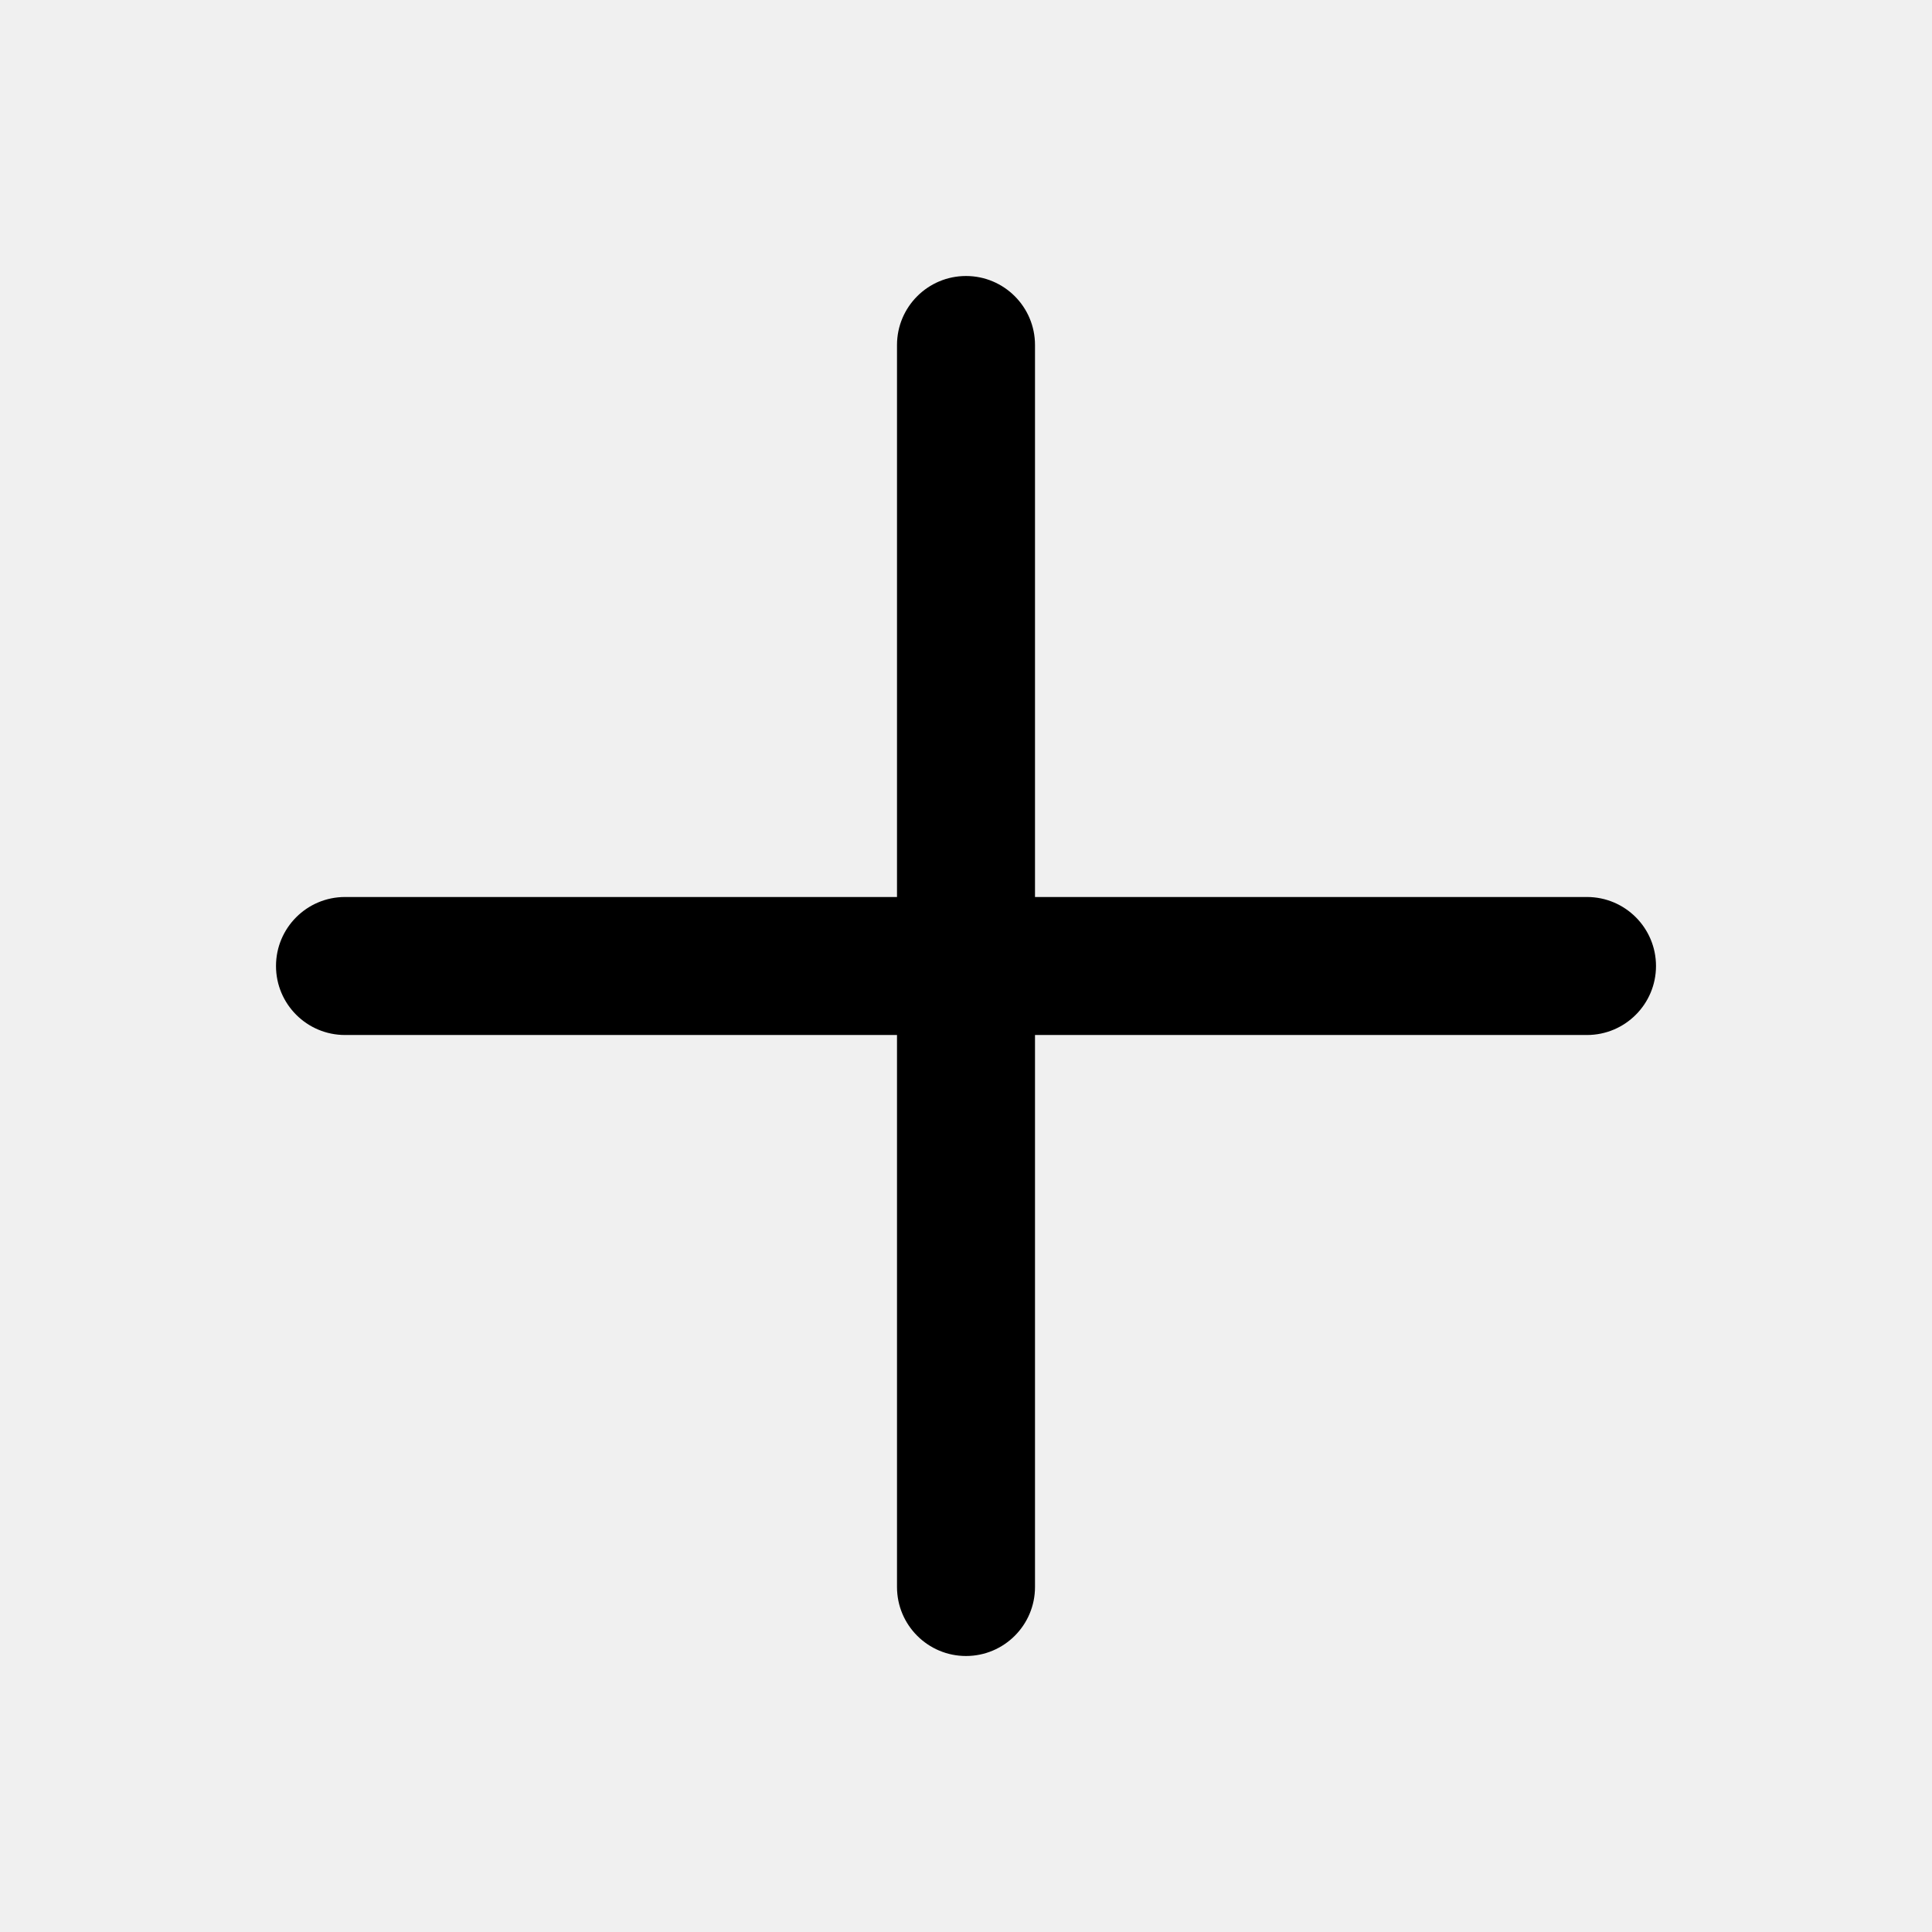
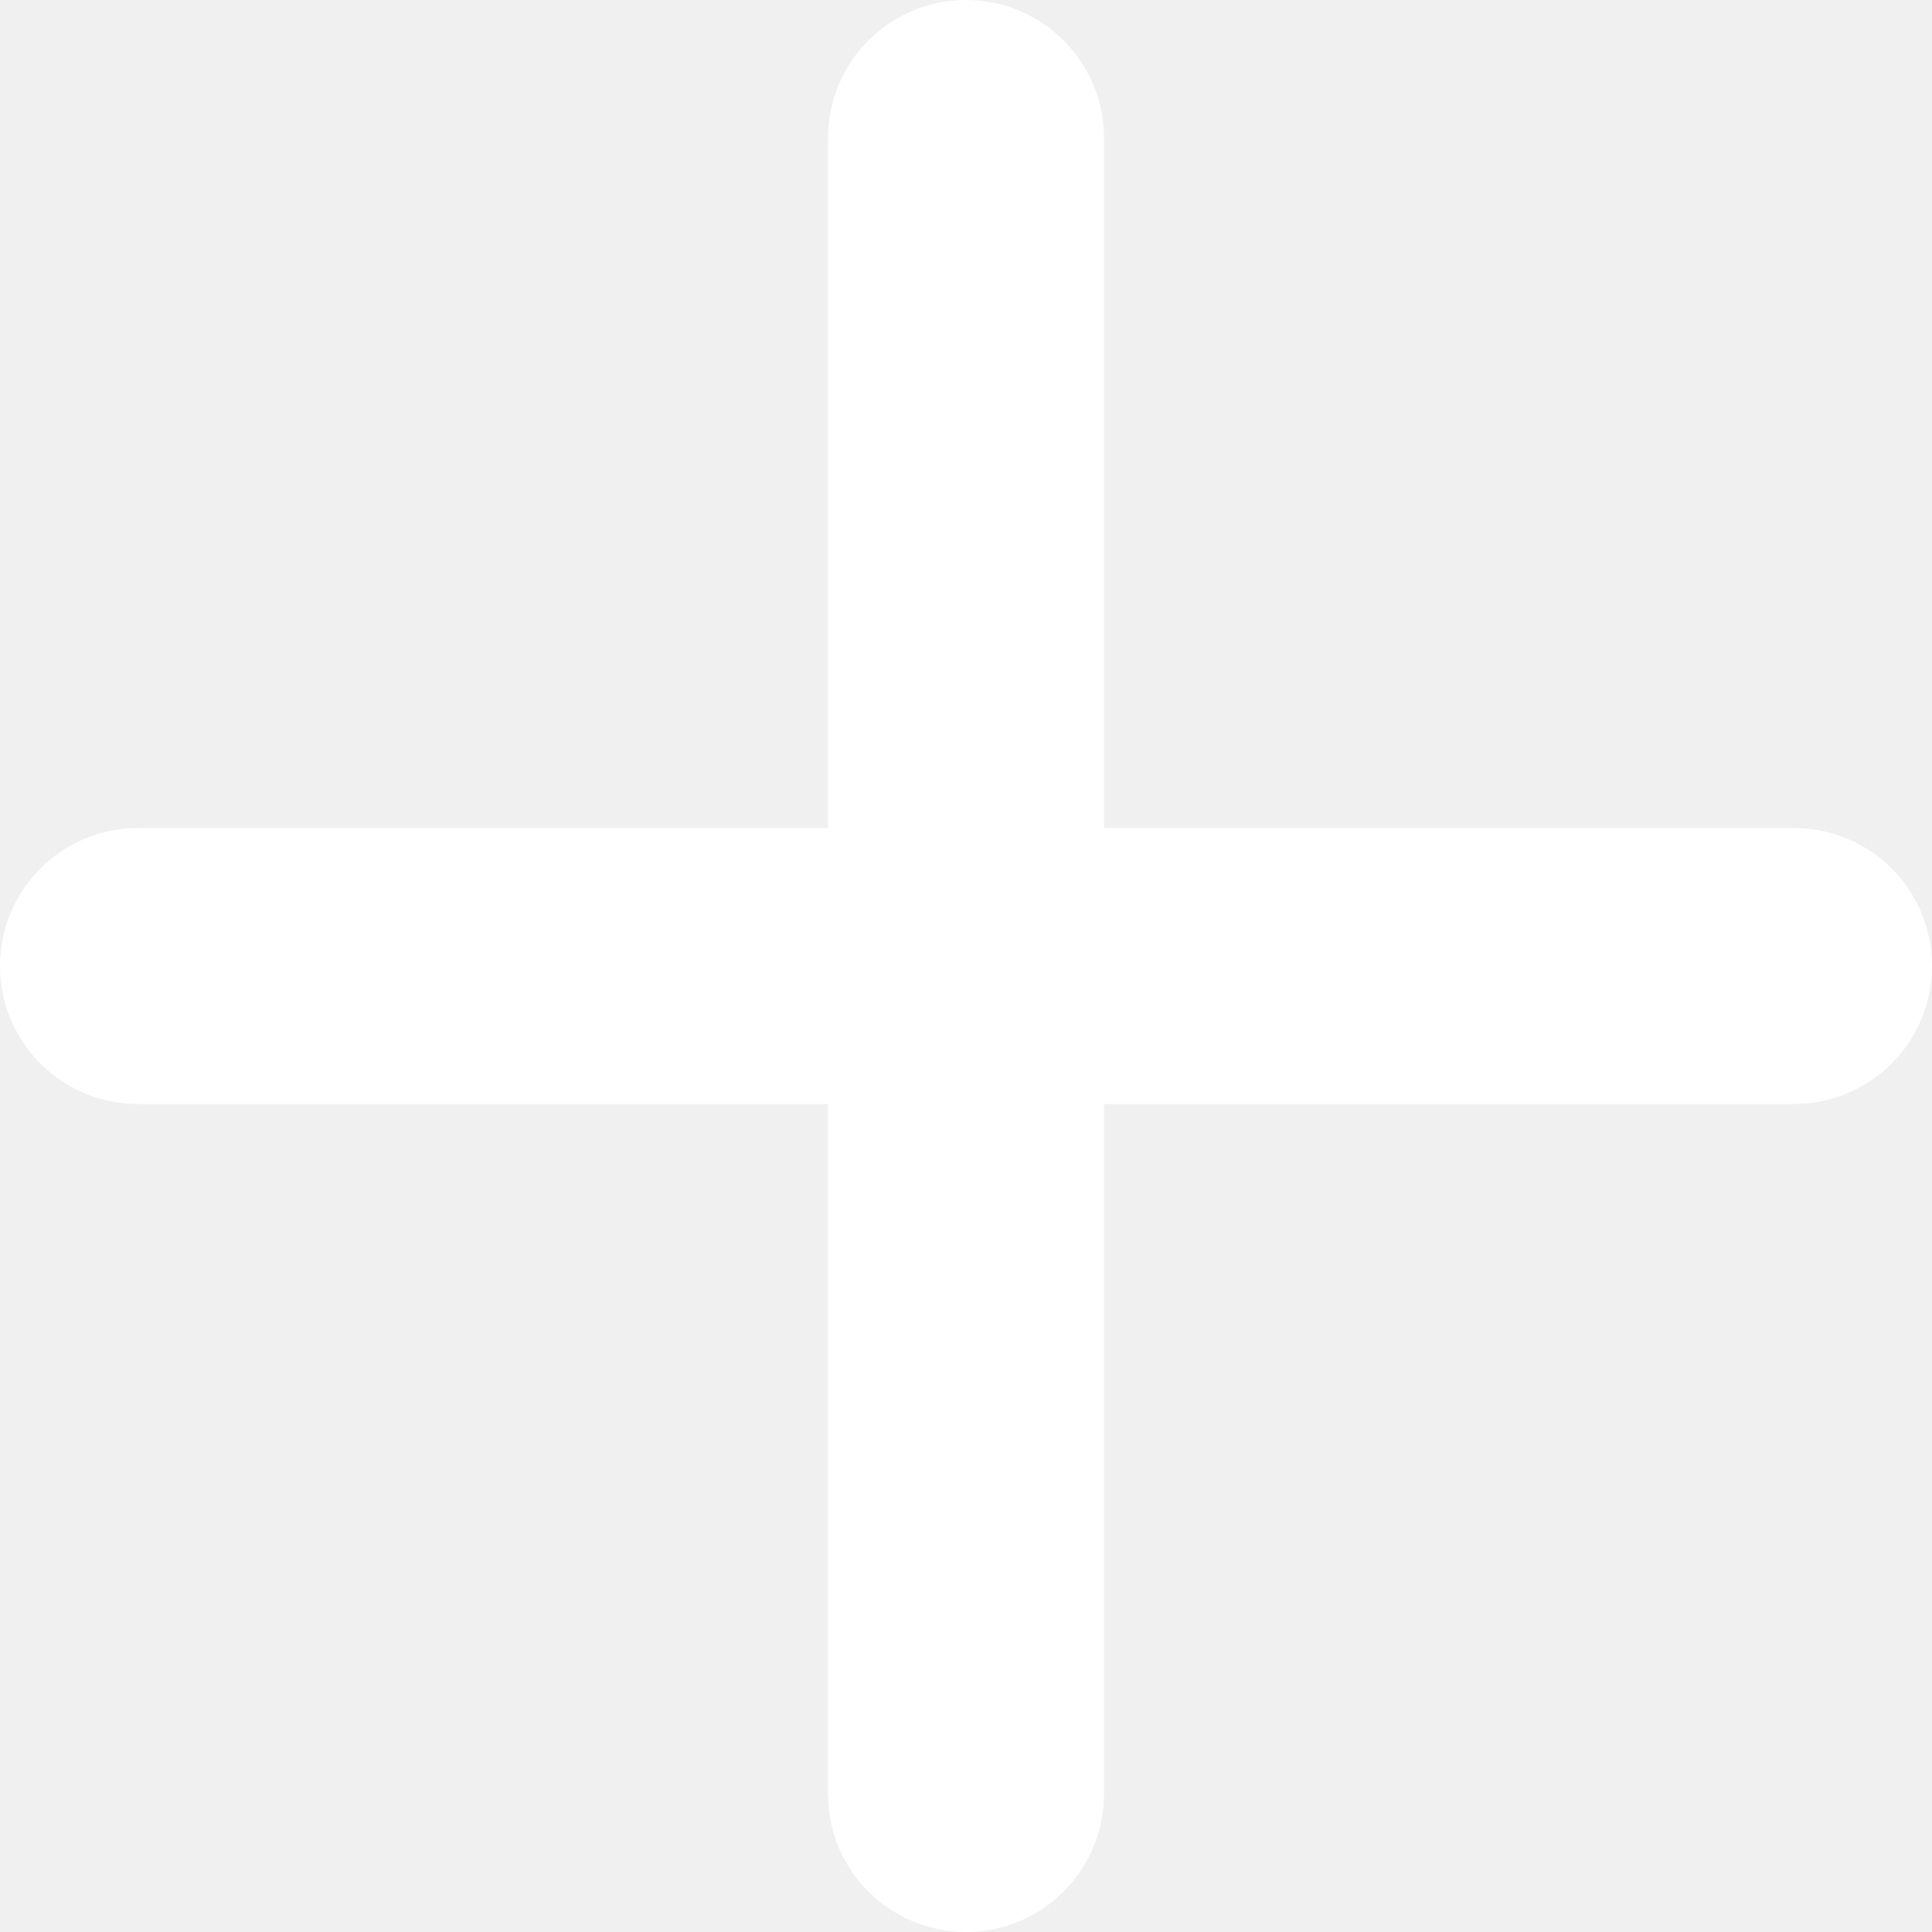
- <svg xmlns="http://www.w3.org/2000/svg" width="28" height="28" viewBox="0 0 28 28" fill="none">
-   <path fill-rule="evenodd" clip-rule="evenodd" d="M14 24C13.448 24 13 23.552 13 23L13 15H5C4.448 15 4 14.552 4 14C4 13.448 4.448 13 5 13H13V5C13 4.448 13.448 4 14 4C14.552 4 15 4.448 15 5V13L23 13C23.552 13 24 13.448 24 14C24 14.552 23.552 15 23 15L15 15L15 23C15 23.552 14.552 24 14 24Z" fill="black" />
+ <svg xmlns="http://www.w3.org/2000/svg" width="14" height="14" viewBox="0 0 14 14" fill="none">
+   <path d="M7 1V13M1 7H13" stroke="white" stroke-width="2" stroke-linecap="round" stroke-linejoin="round" />
</svg>
